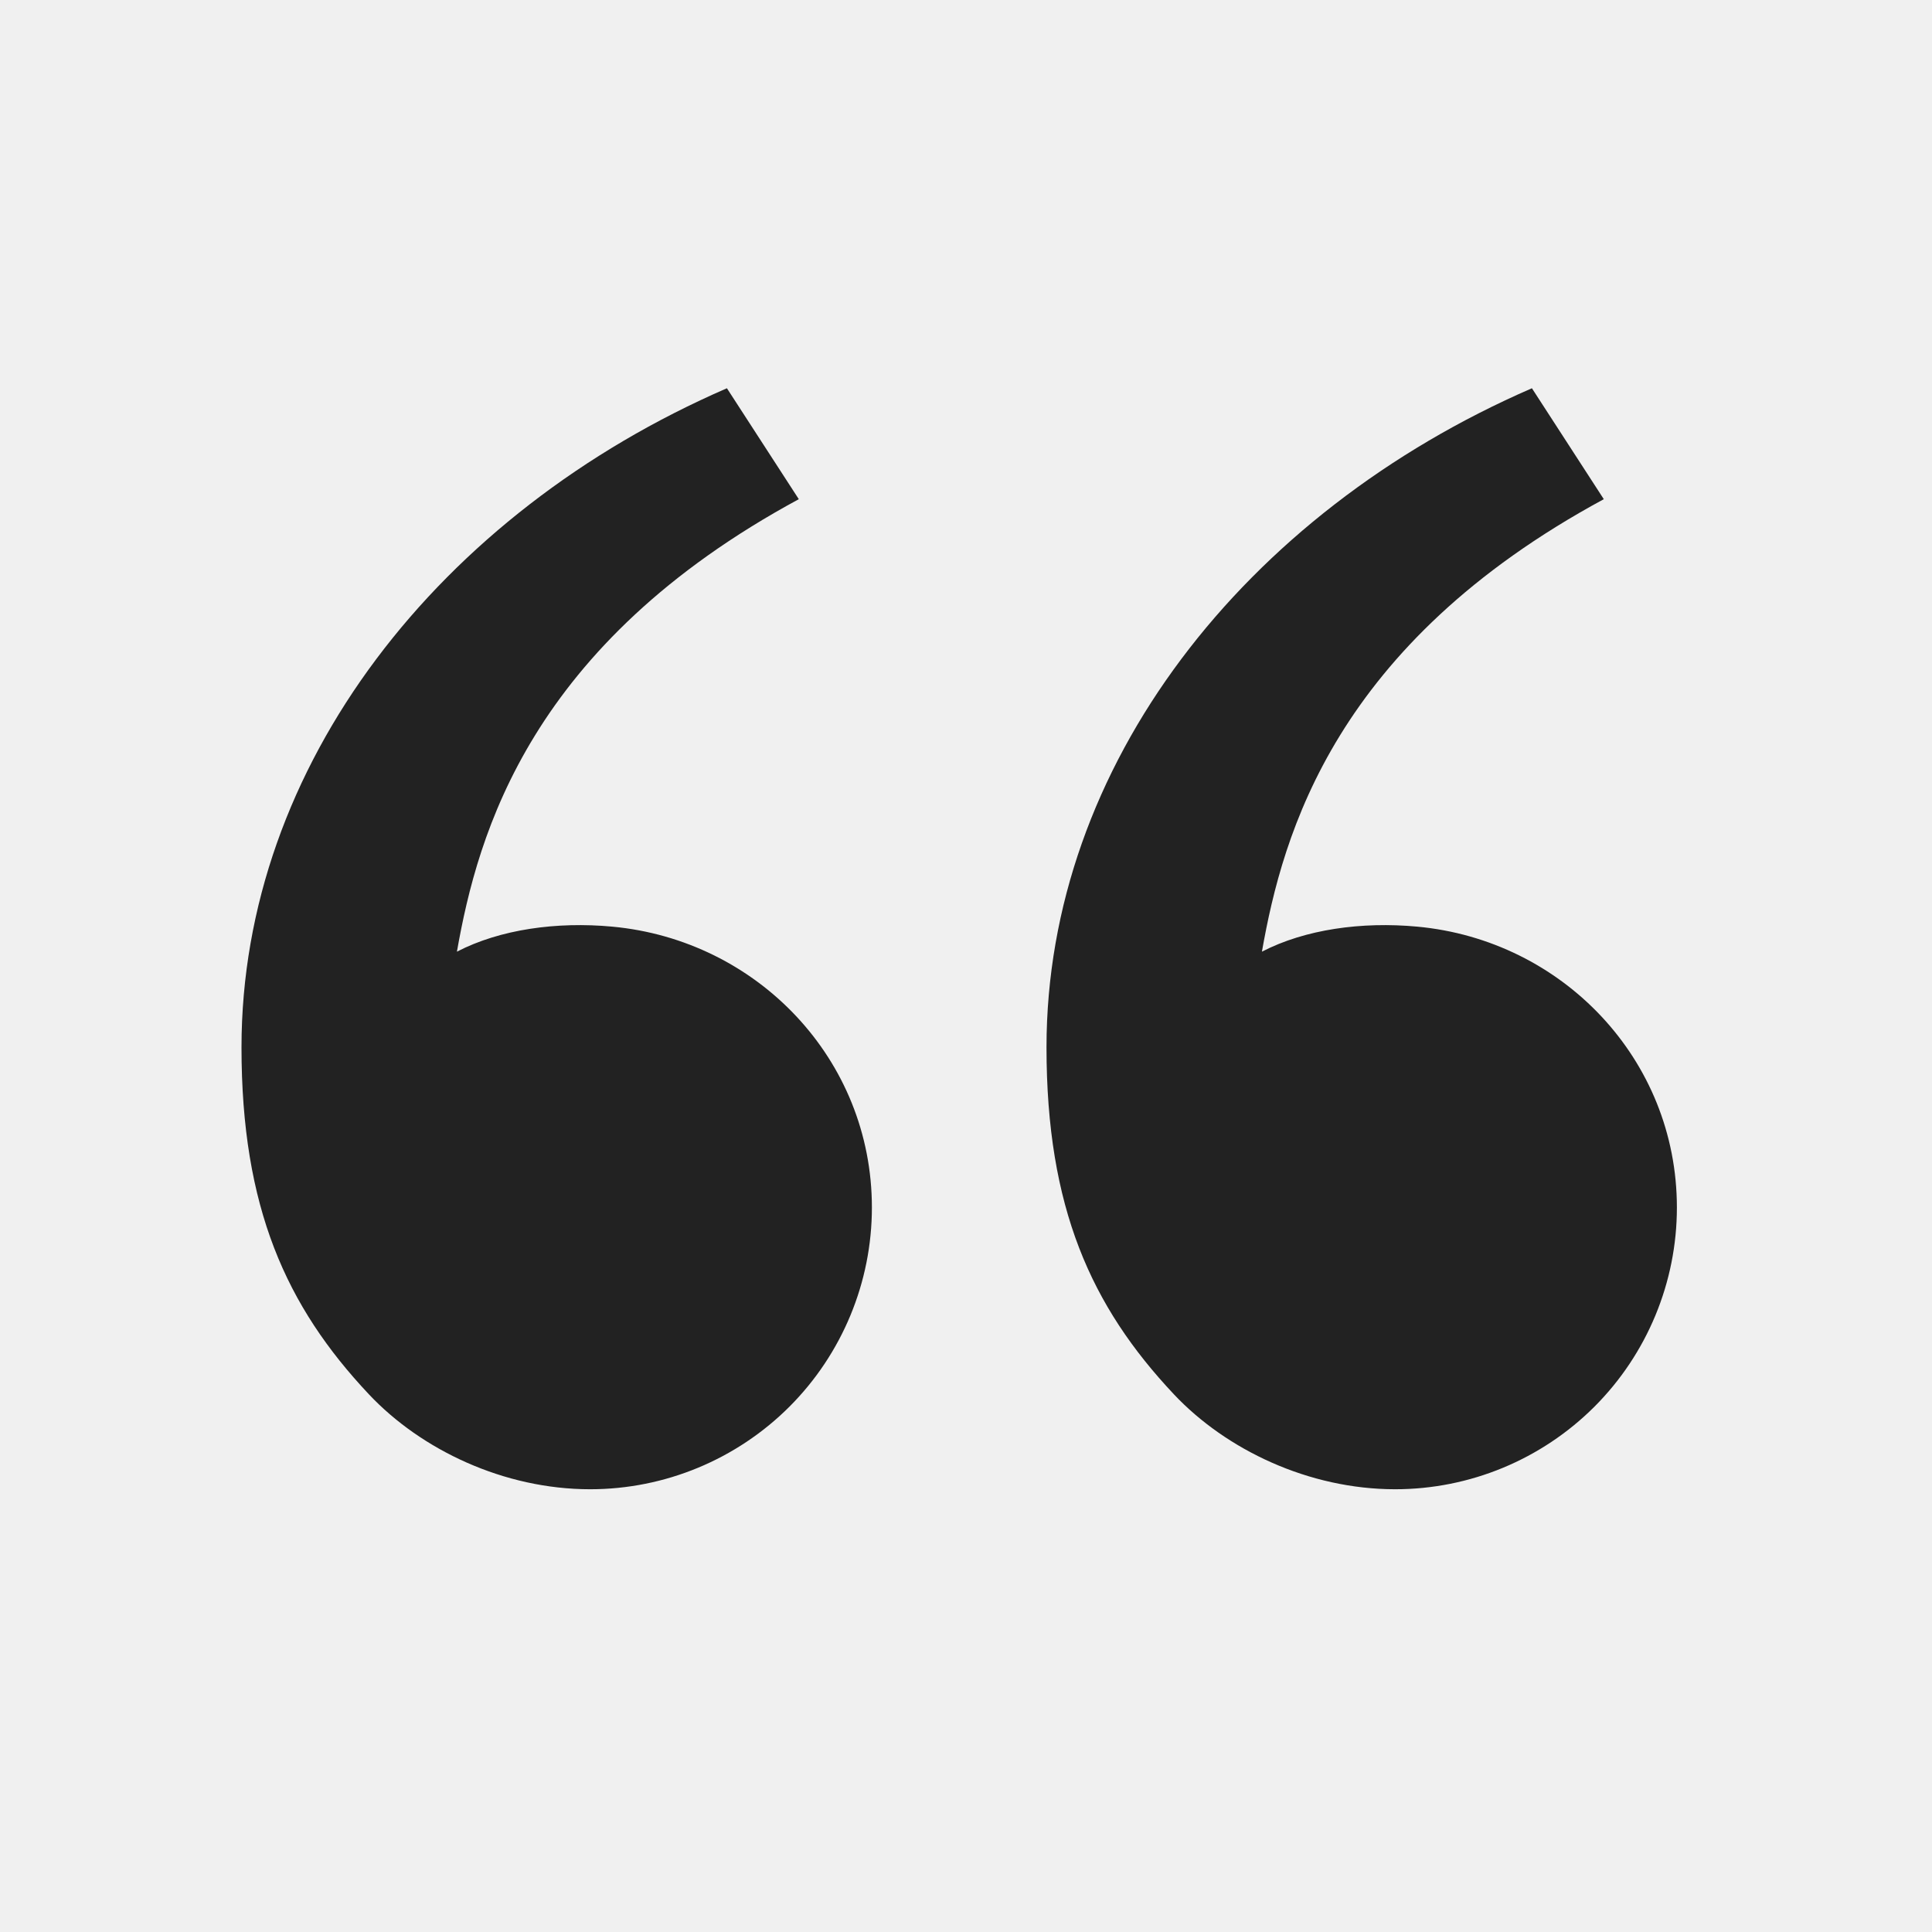
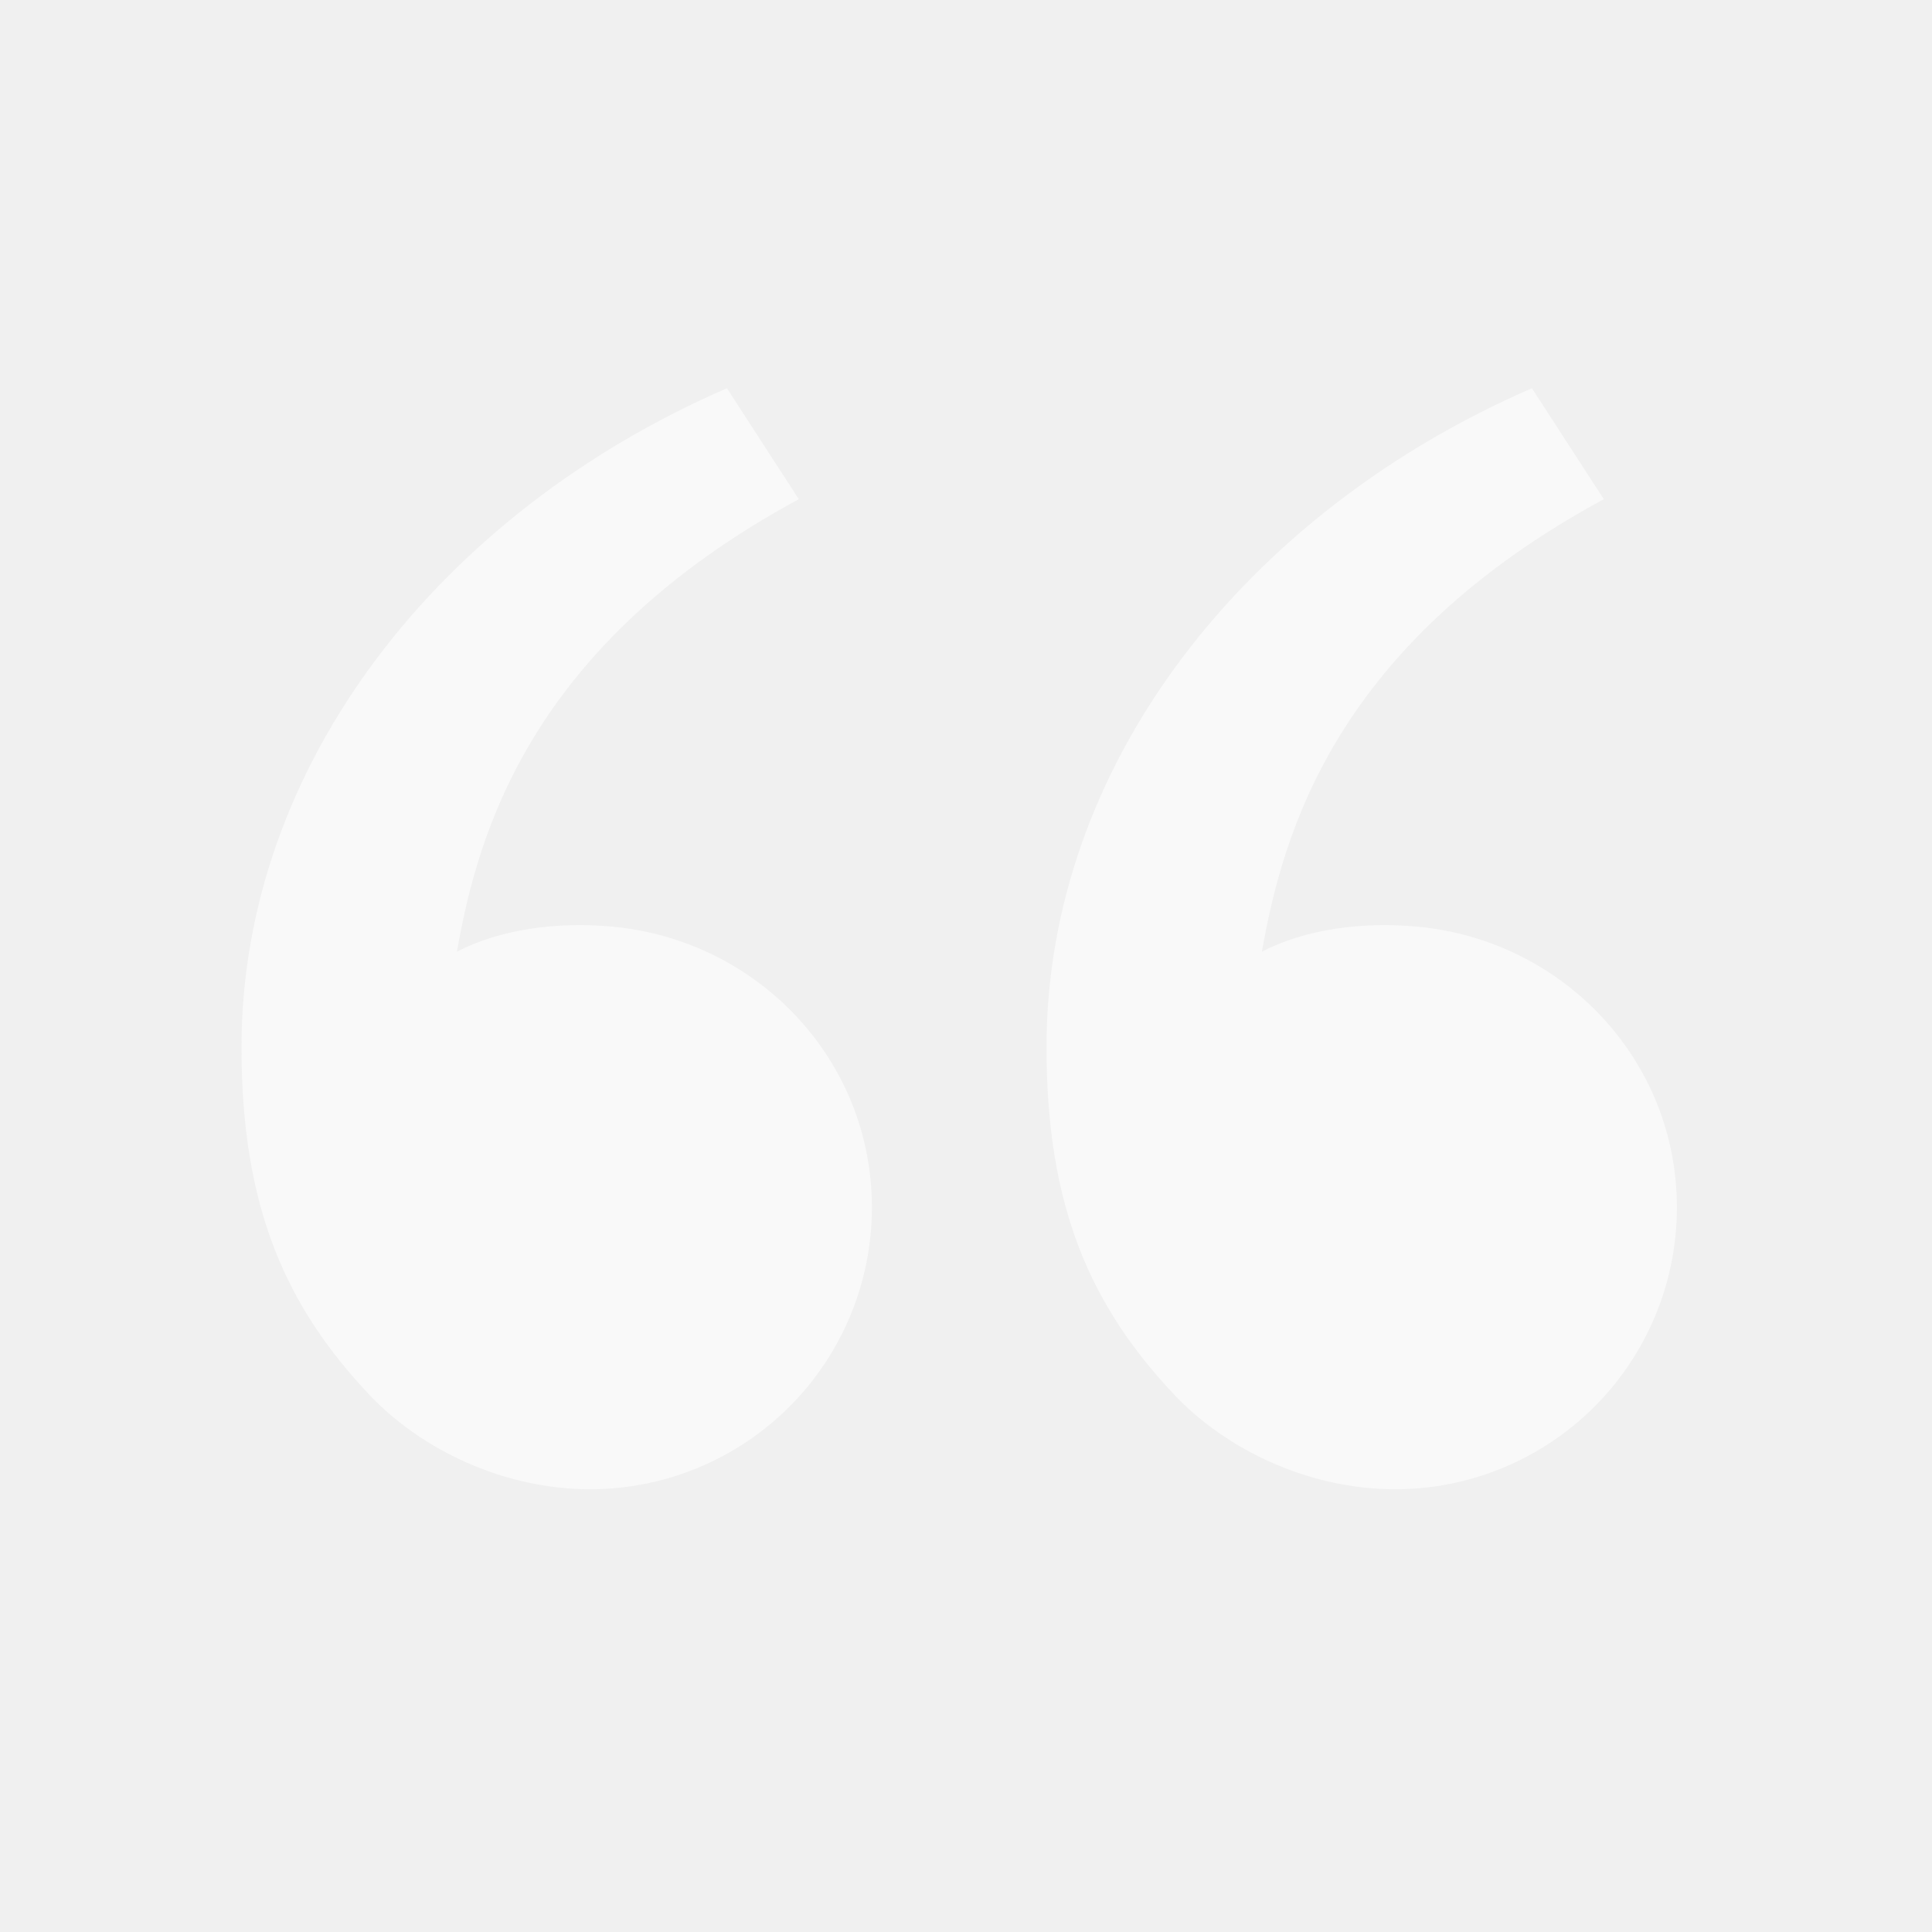
<svg xmlns="http://www.w3.org/2000/svg" width="24" height="24" viewBox="0 0 24 24" fill="none">
  <g clip-path="url(#clip0_884_18597)">
-     <path d="M4.583 17.321C3.553 16.227 3 15 3 13.011C3 9.511 5.457 6.374 9.03 4.823L9.923 6.201C6.588 8.005 5.936 10.346 5.676 11.822C6.213 11.544 6.916 11.447 7.605 11.511C9.409 11.678 10.831 13.159 10.831 15C10.831 15.928 10.462 16.819 9.806 17.475C9.149 18.131 8.259 18.5 7.331 18.5C6.258 18.5 5.232 18.01 4.583 17.321V17.321ZM14.583 17.321C13.553 16.227 13 15 13 13.011C13 9.511 15.457 6.374 19.03 4.823L19.923 6.201C16.588 8.005 15.936 10.346 15.676 11.822C16.213 11.544 16.916 11.447 17.605 11.511C19.409 11.678 20.831 13.159 20.831 15C20.831 15.928 20.462 16.819 19.806 17.475C19.149 18.131 18.259 18.5 17.331 18.5C16.258 18.5 15.232 18.01 14.583 17.321V17.321Z" fill="#222222" />
+     <path d="M4.583 17.321C3.553 16.227 3 15 3 13.011C3 9.511 5.457 6.374 9.03 4.823L9.923 6.201C6.588 8.005 5.936 10.346 5.676 11.822C6.213 11.544 6.916 11.447 7.605 11.511C9.409 11.678 10.831 13.159 10.831 15C10.831 15.928 10.462 16.819 9.806 17.475C9.149 18.131 8.259 18.5 7.331 18.5C6.258 18.5 5.232 18.01 4.583 17.321V17.321ZM14.583 17.321C13.553 16.227 13 15 13 13.011C13 9.511 15.457 6.374 19.03 4.823L19.923 6.201C16.588 8.005 15.936 10.346 15.676 11.822C16.213 11.544 16.916 11.447 17.605 11.511C19.409 11.678 20.831 13.159 20.831 15C20.831 15.928 20.462 16.819 19.806 17.475C19.149 18.131 18.259 18.5 17.331 18.5C16.258 18.5 15.232 18.01 14.583 17.321V17.321Z" fill="rgba(249, 249, 249, 1)" />
  </g>
  <defs>
    <clipPath id="clip0_884_18597">
      <rect width="24" height="24" fill="white" />
    </clipPath>
  </defs>
</svg>
